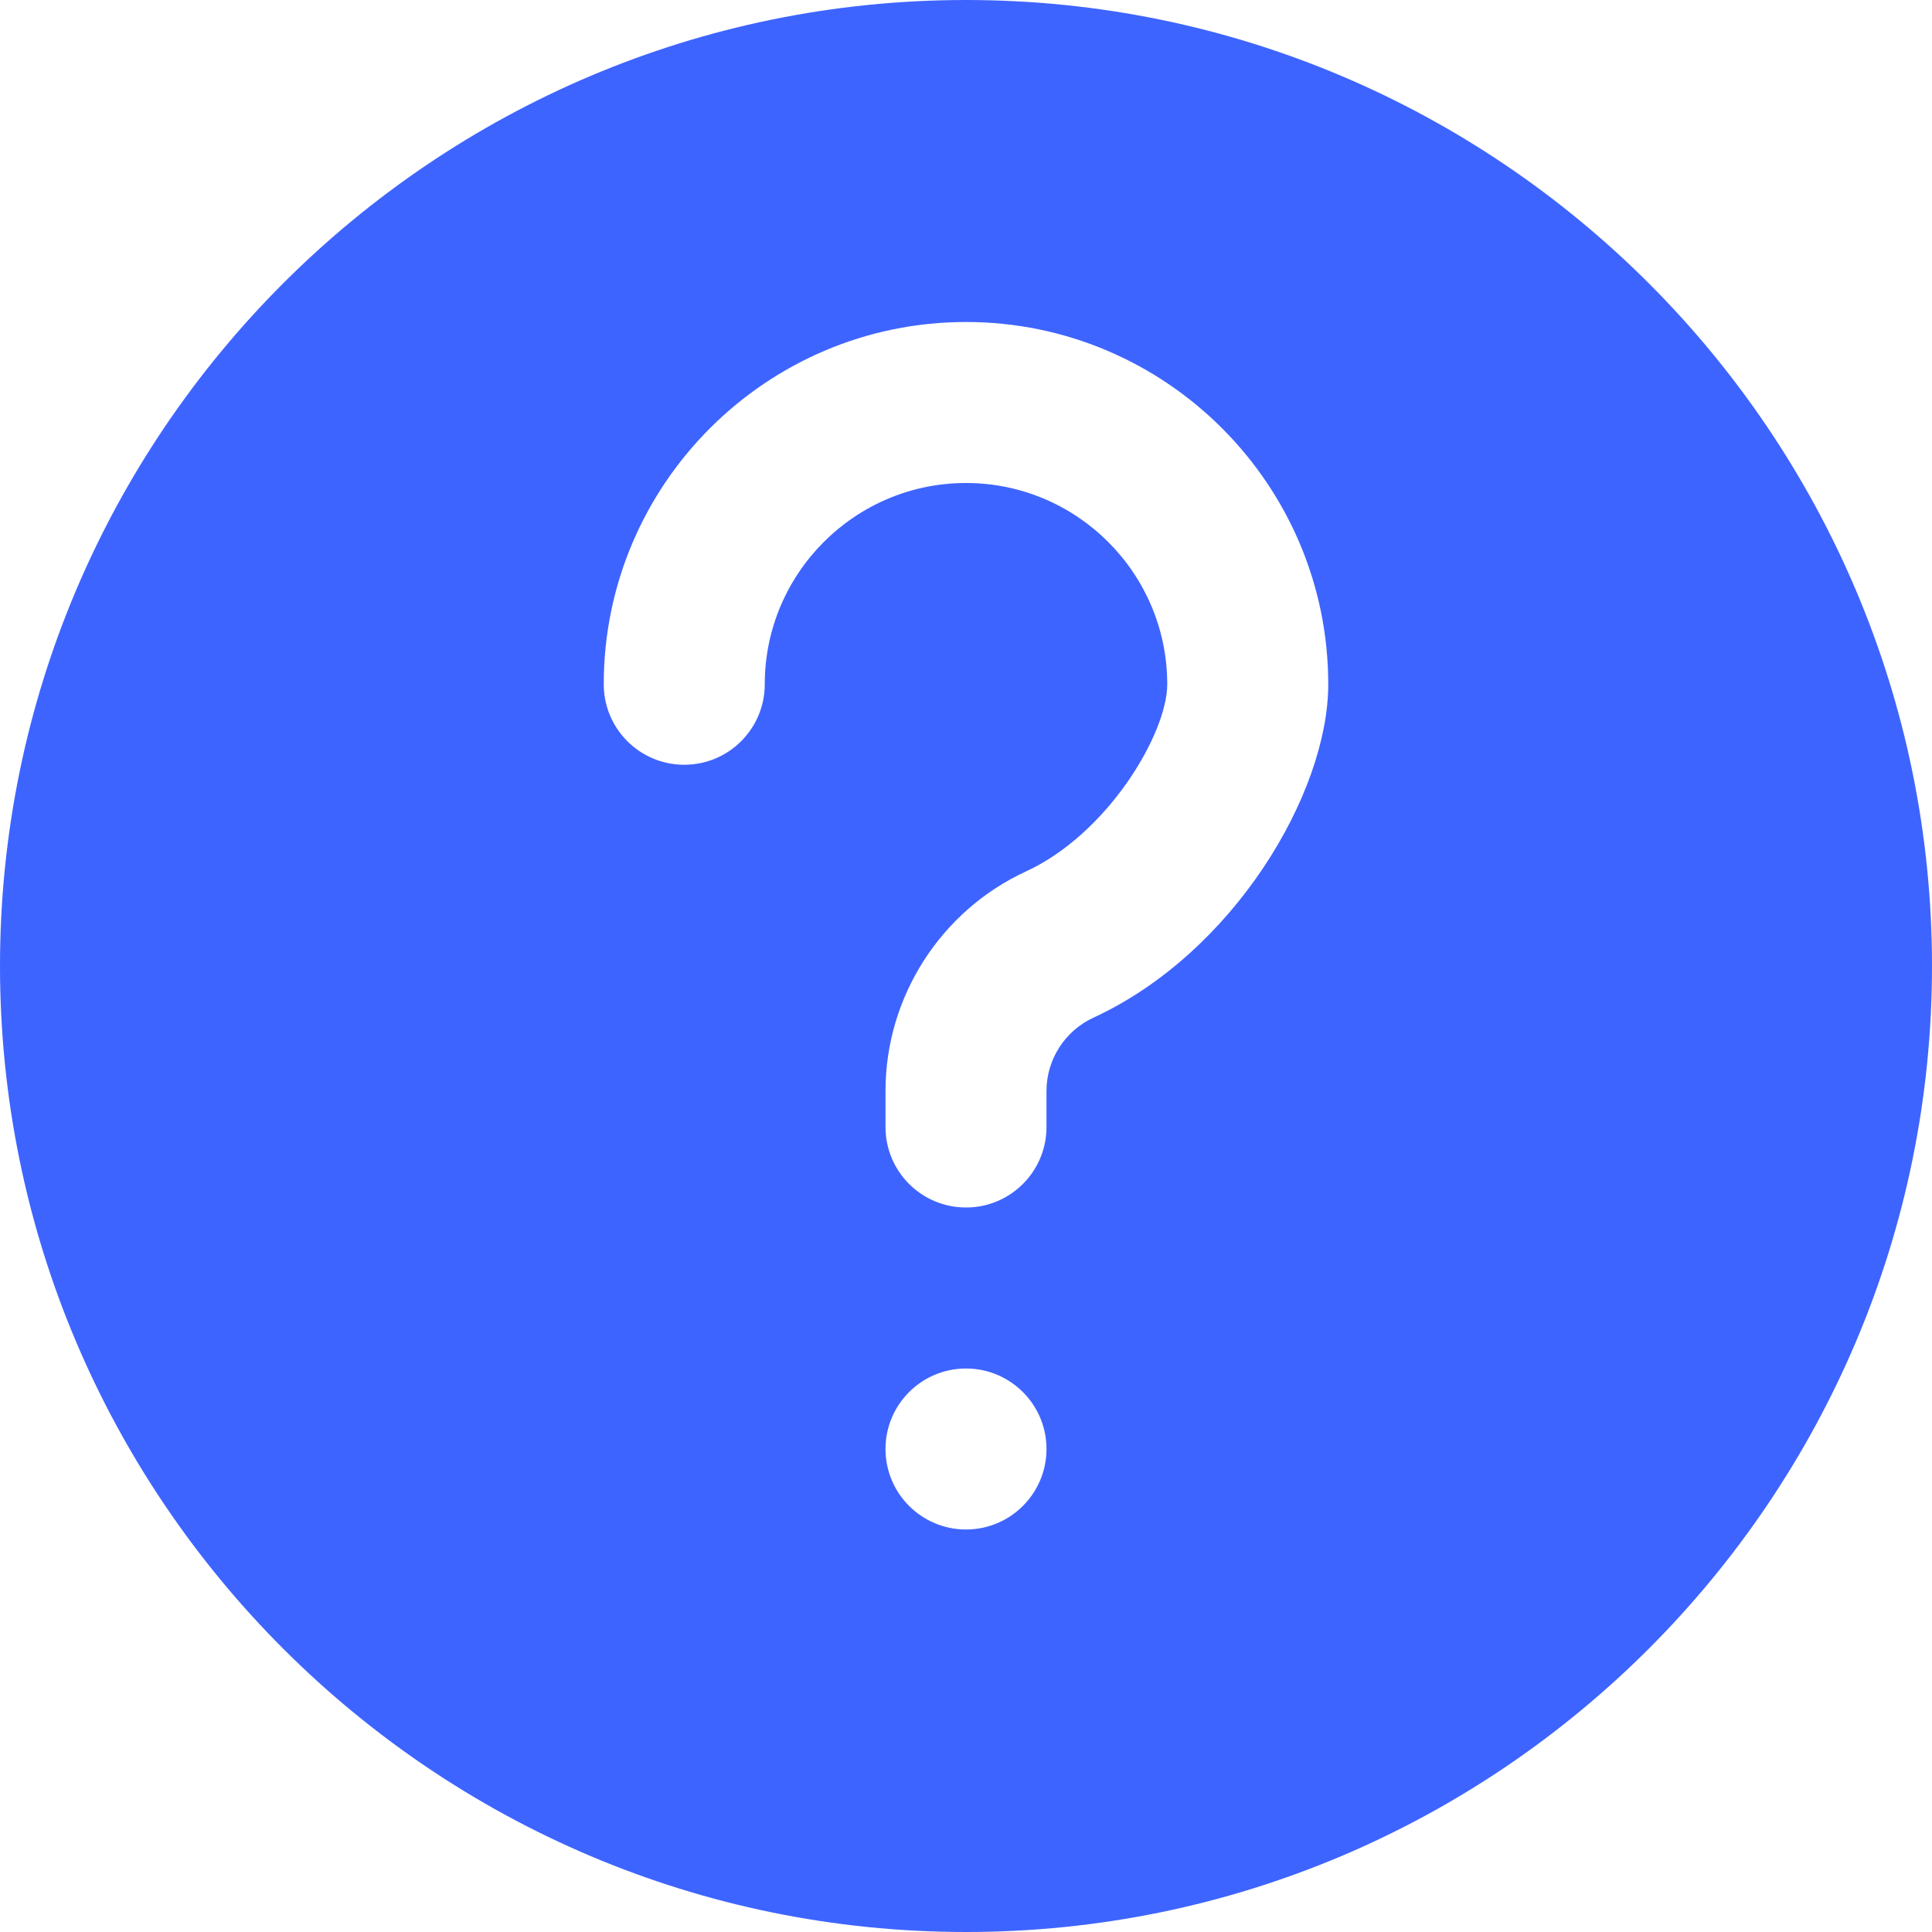
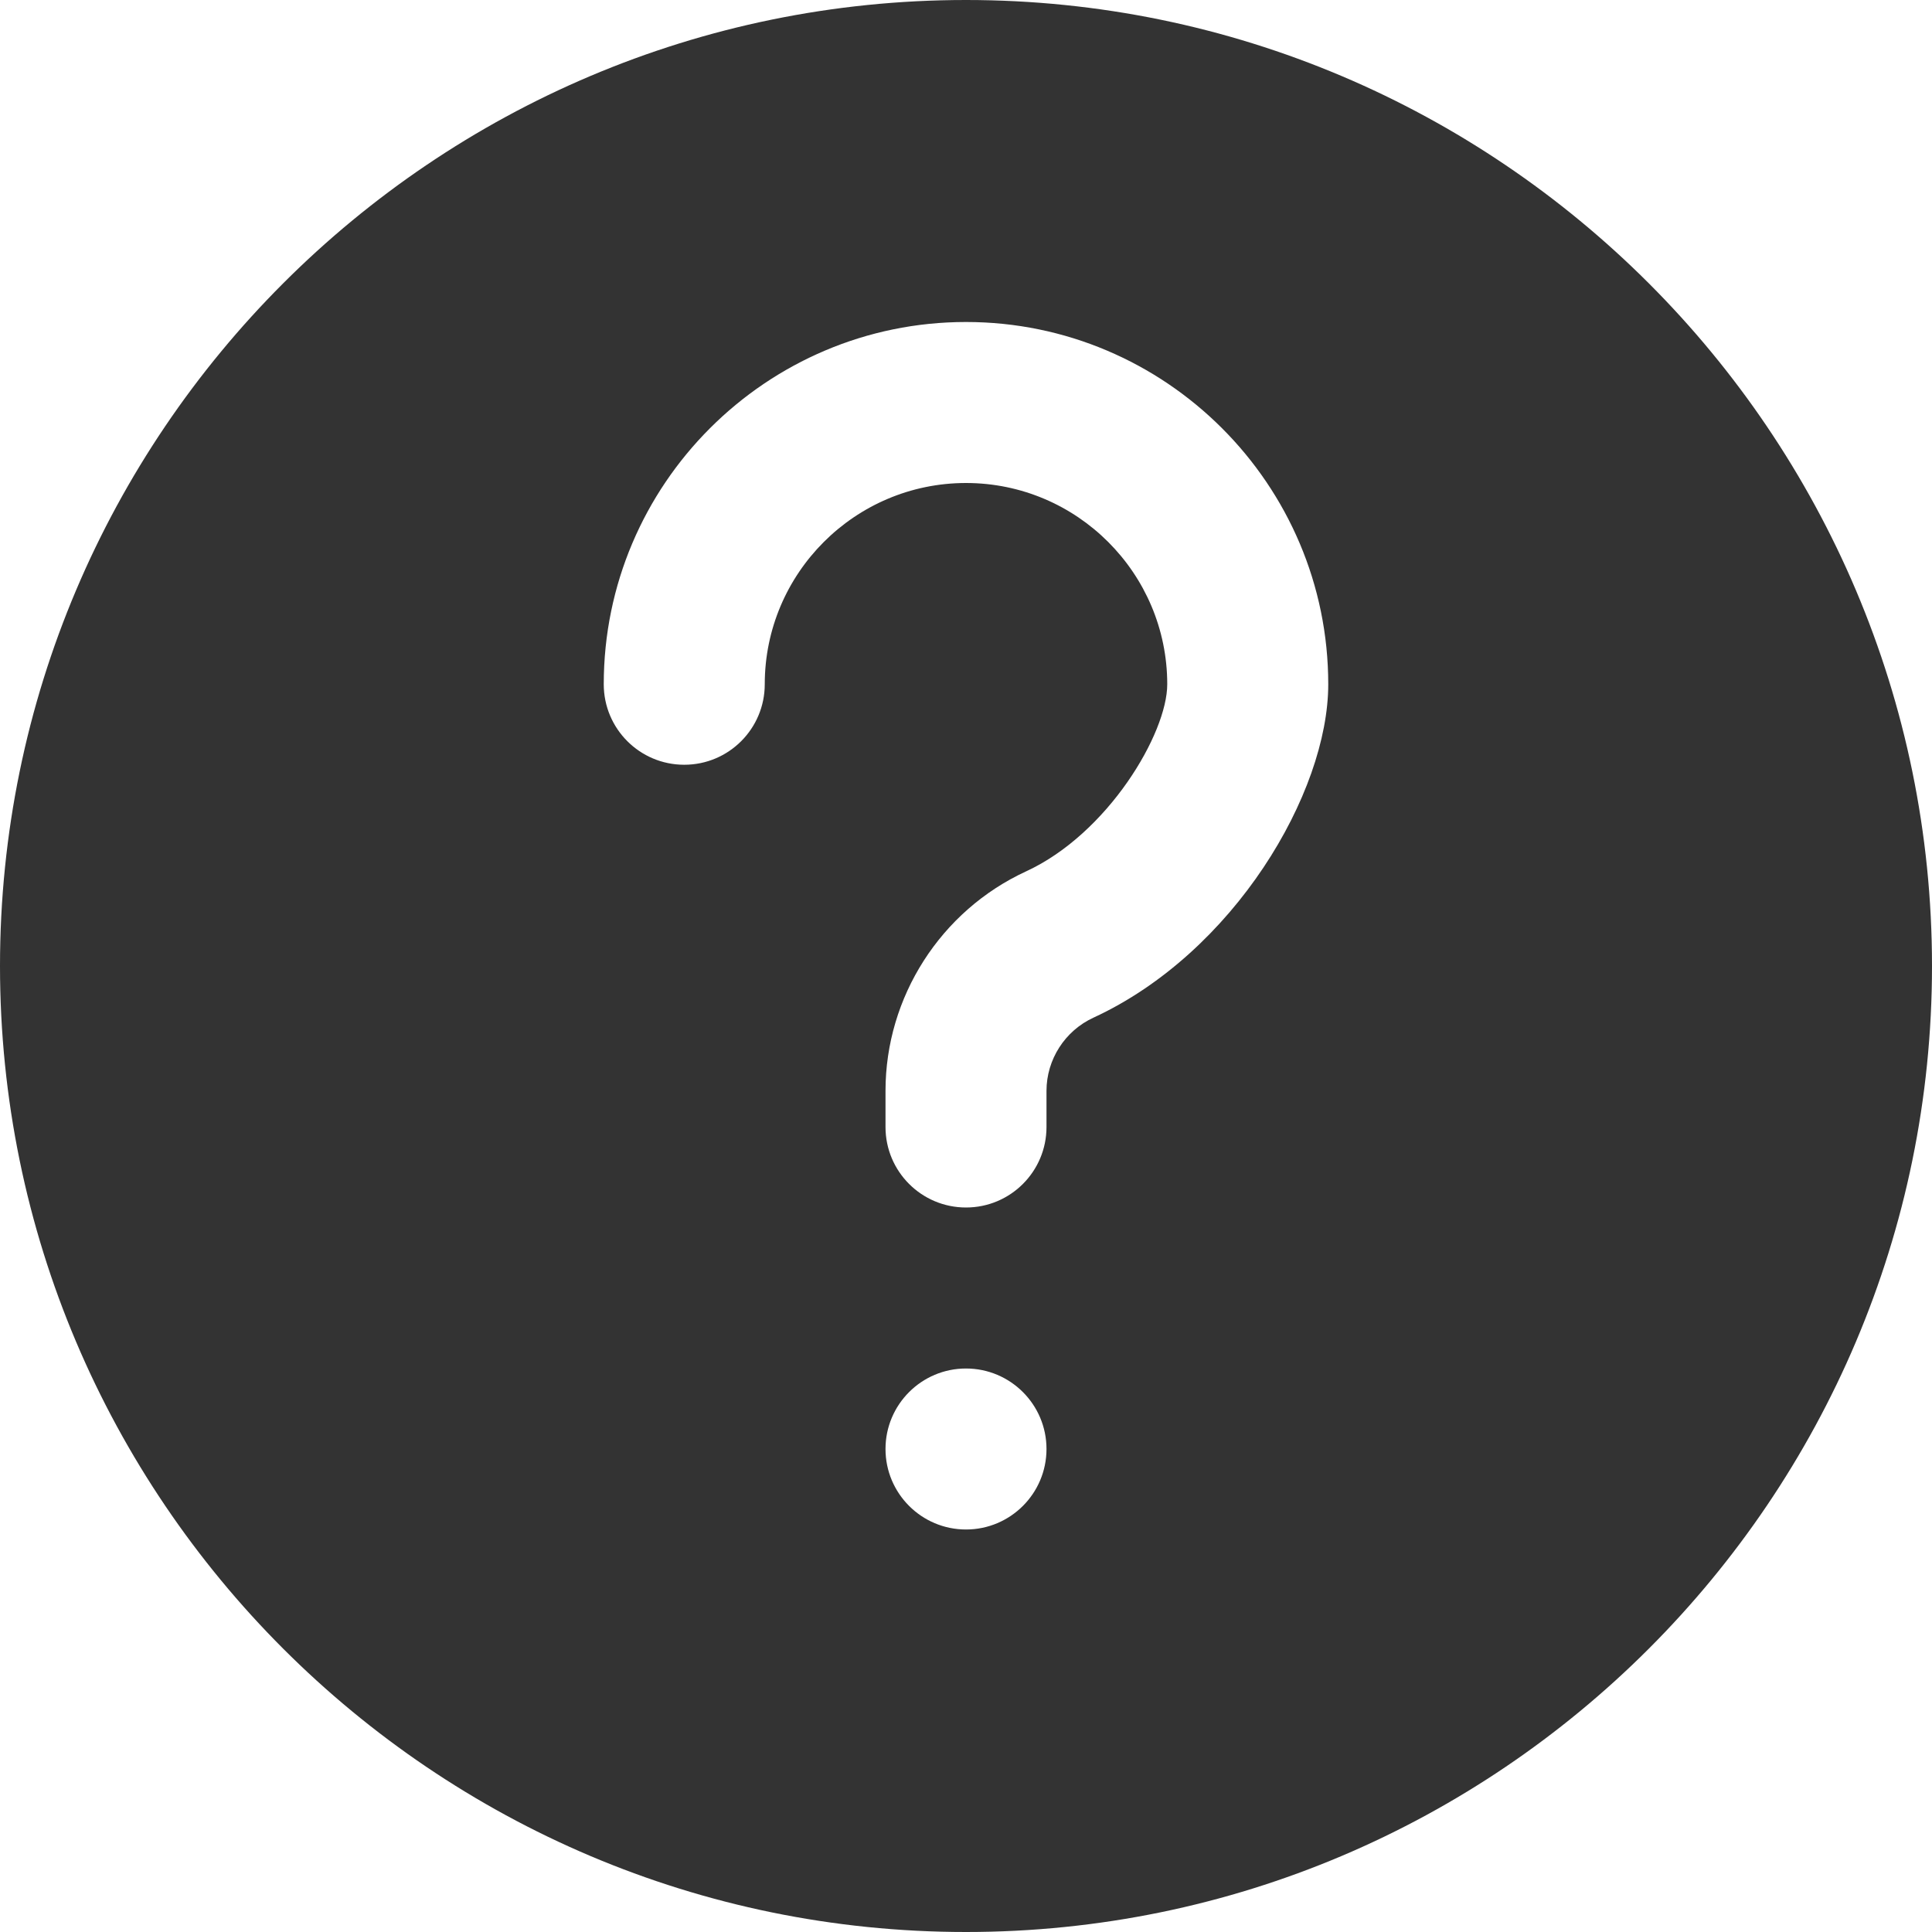
<svg xmlns="http://www.w3.org/2000/svg" width="512" height="512" viewBox="0 0 512 512" fill="none">
-   <path d="M256 0C114.836 0 0 114.836 0 256C0 397.164 114.836 512 256 512C397.164 512 512 397.164 512 256C512 114.836 397.164 0 256 0ZM256 405.332C244.223 405.332 234.668 395.777 234.668 384C234.668 372.223 244.223 362.668 256 362.668C267.777 362.668 277.332 372.223 277.332 384C277.332 395.777 267.777 405.332 256 405.332V405.332ZM289.77 269.695C282.219 273.172 277.332 280.789 277.332 289.09V298.668C277.332 310.441 267.797 320 256 320C244.203 320 234.668 310.441 234.668 298.668V289.09C234.668 264.191 249.301 241.367 271.895 230.934C293.633 220.93 309.332 194.367 309.332 181.332C309.332 151.938 285.418 128 256 128C226.582 128 202.668 151.938 202.668 181.332C202.668 193.109 193.129 202.668 181.332 202.668C169.535 202.668 160 193.109 160 181.332C160 128.406 203.07 85.332 256 85.332C308.93 85.332 352 128.406 352 181.332C352 210.156 326.996 252.523 289.77 269.695Z" fill="#3E64FF" />
+   <path d="M256 0C114.836 0 0 114.836 0 256C0 397.164 114.836 512 256 512C397.164 512 512 397.164 512 256C512 114.836 397.164 0 256 0ZM256 405.332C244.223 405.332 234.668 395.777 234.668 384C234.668 372.223 244.223 362.668 256 362.668C267.777 362.668 277.332 372.223 277.332 384C277.332 395.777 267.777 405.332 256 405.332V405.332ZM289.77 269.695C282.219 273.172 277.332 280.789 277.332 289.09V298.668C277.332 310.441 267.797 320 256 320C244.203 320 234.668 310.441 234.668 298.668V289.09C234.668 264.191 249.301 241.367 271.895 230.934C293.633 220.93 309.332 194.367 309.332 181.332C309.332 151.938 285.418 128 256 128C226.582 128 202.668 151.938 202.668 181.332C202.668 193.109 193.129 202.668 181.332 202.668C169.535 202.668 160 193.109 160 181.332C160 128.406 203.07 85.332 256 85.332C308.93 85.332 352 128.406 352 181.332C352 210.156 326.996 252.523 289.77 269.695Z" fill="#333" />
</svg>
